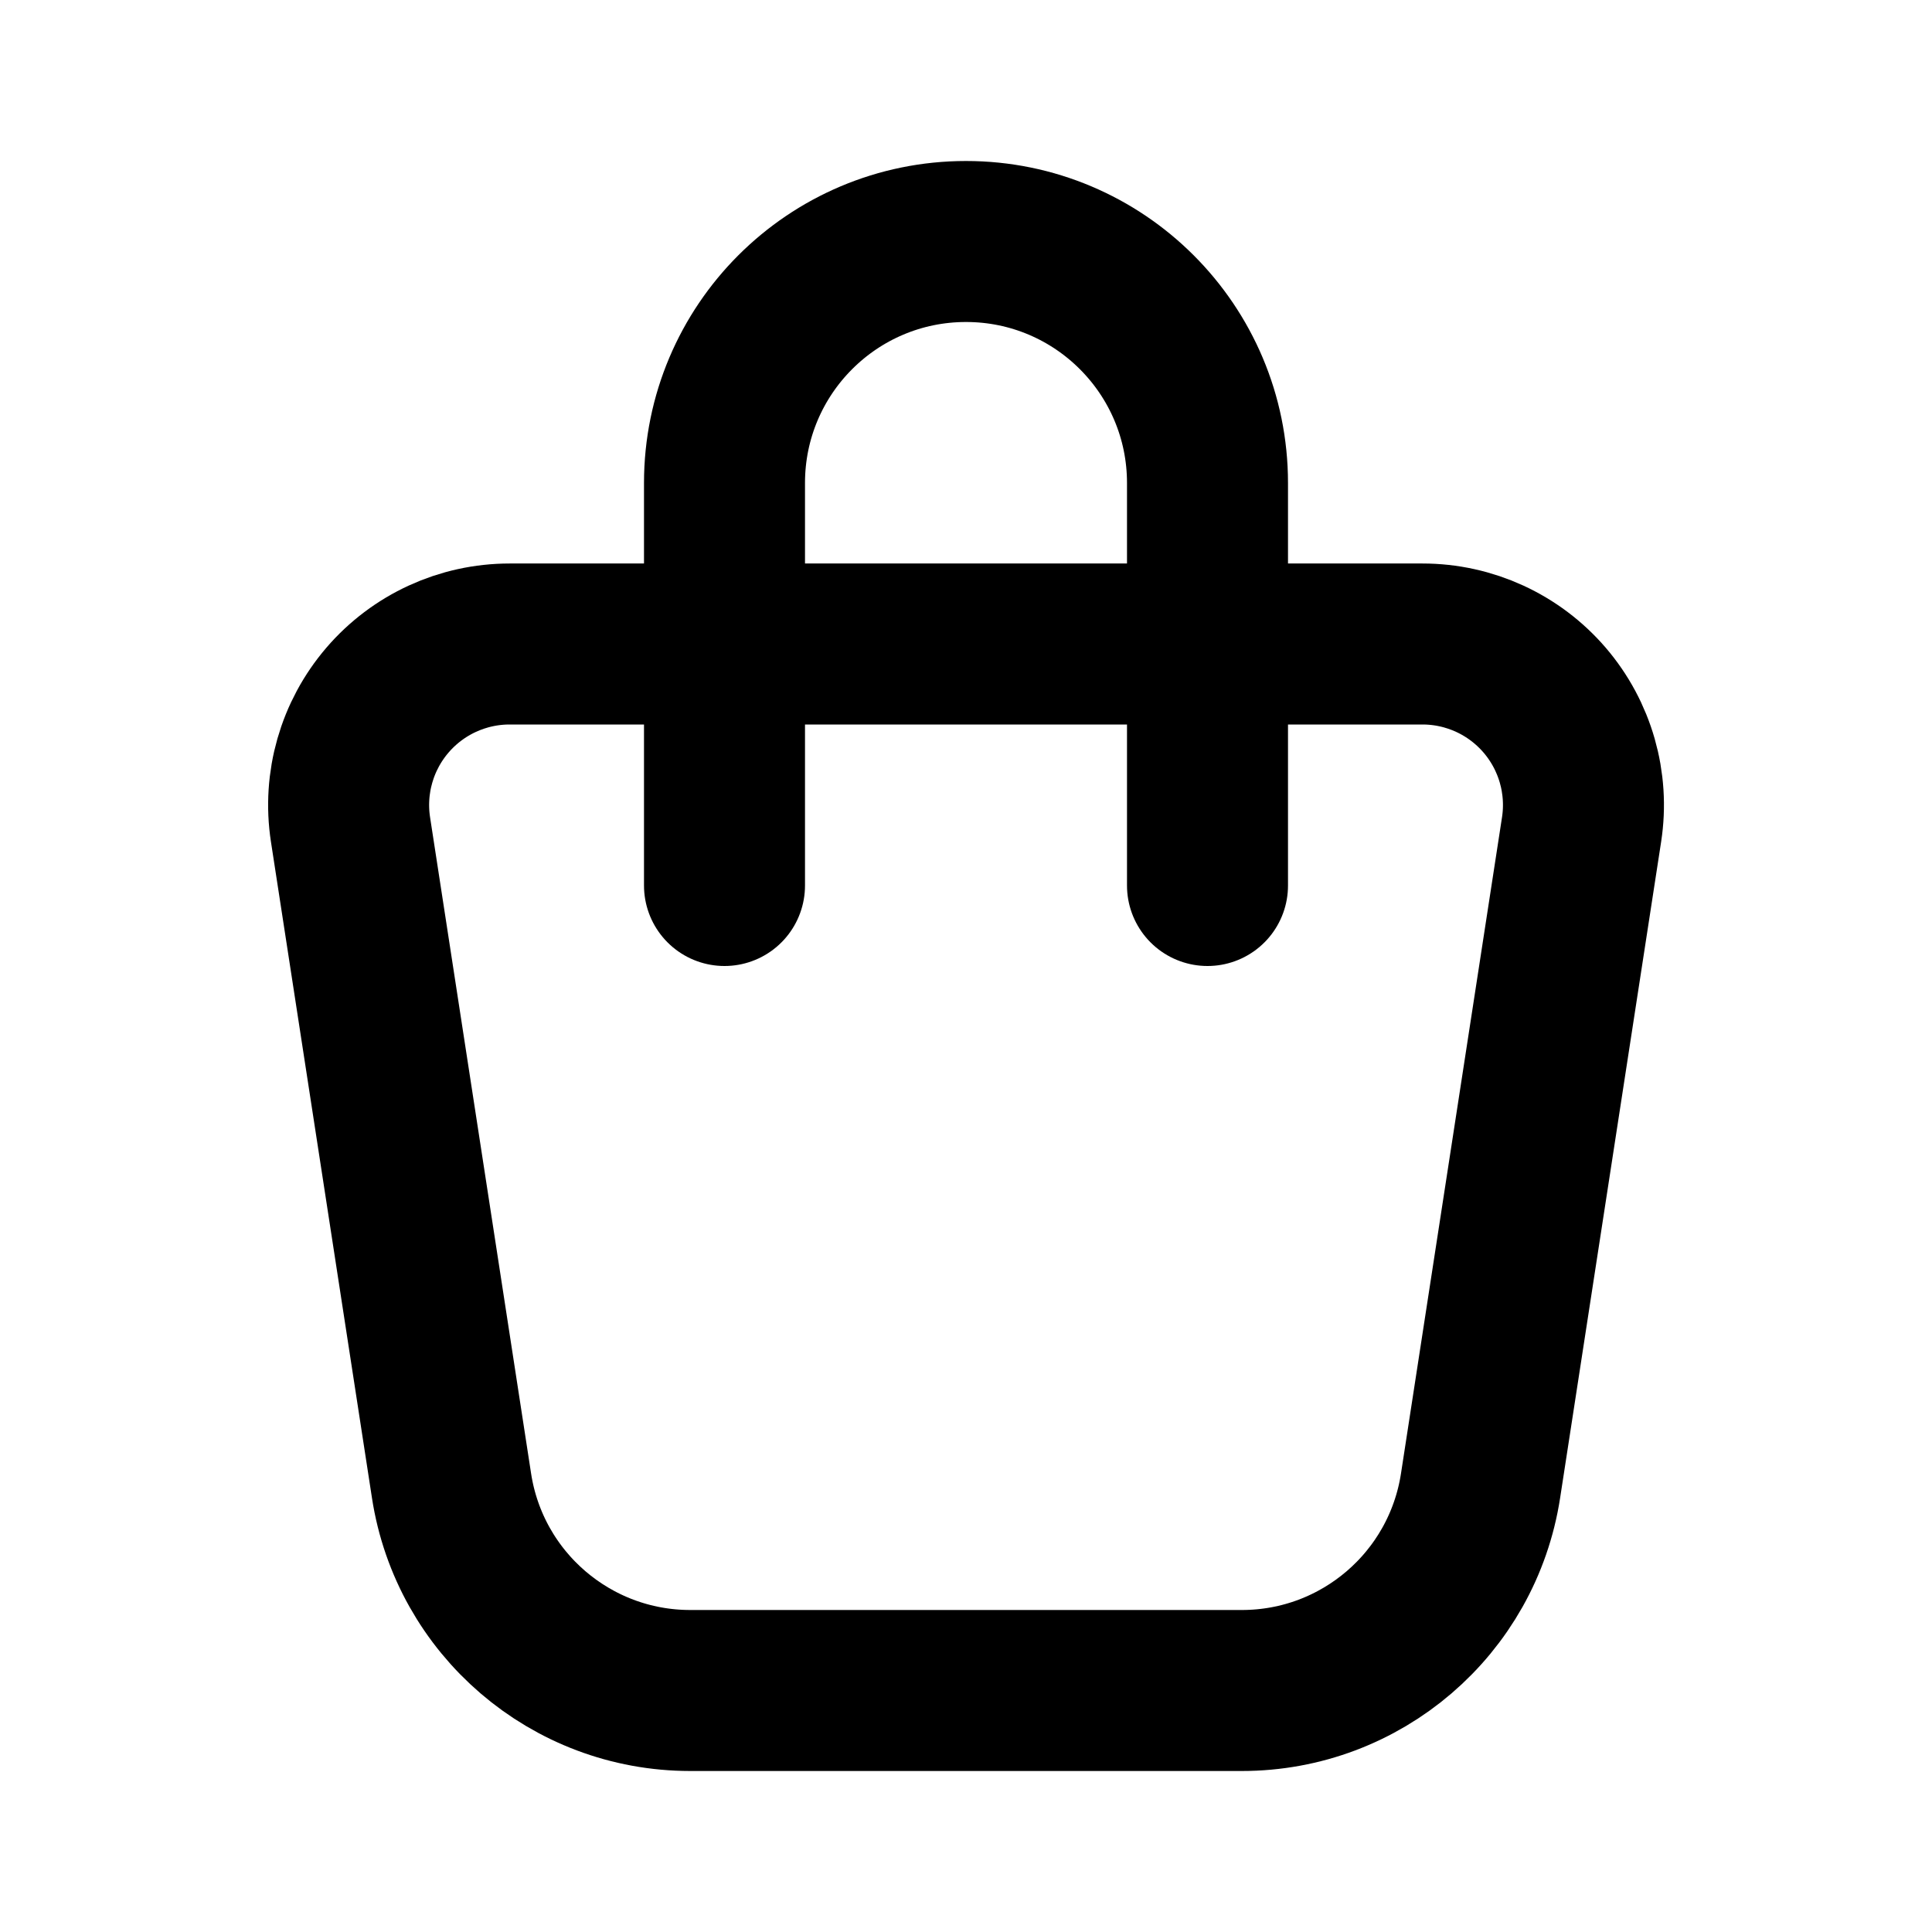
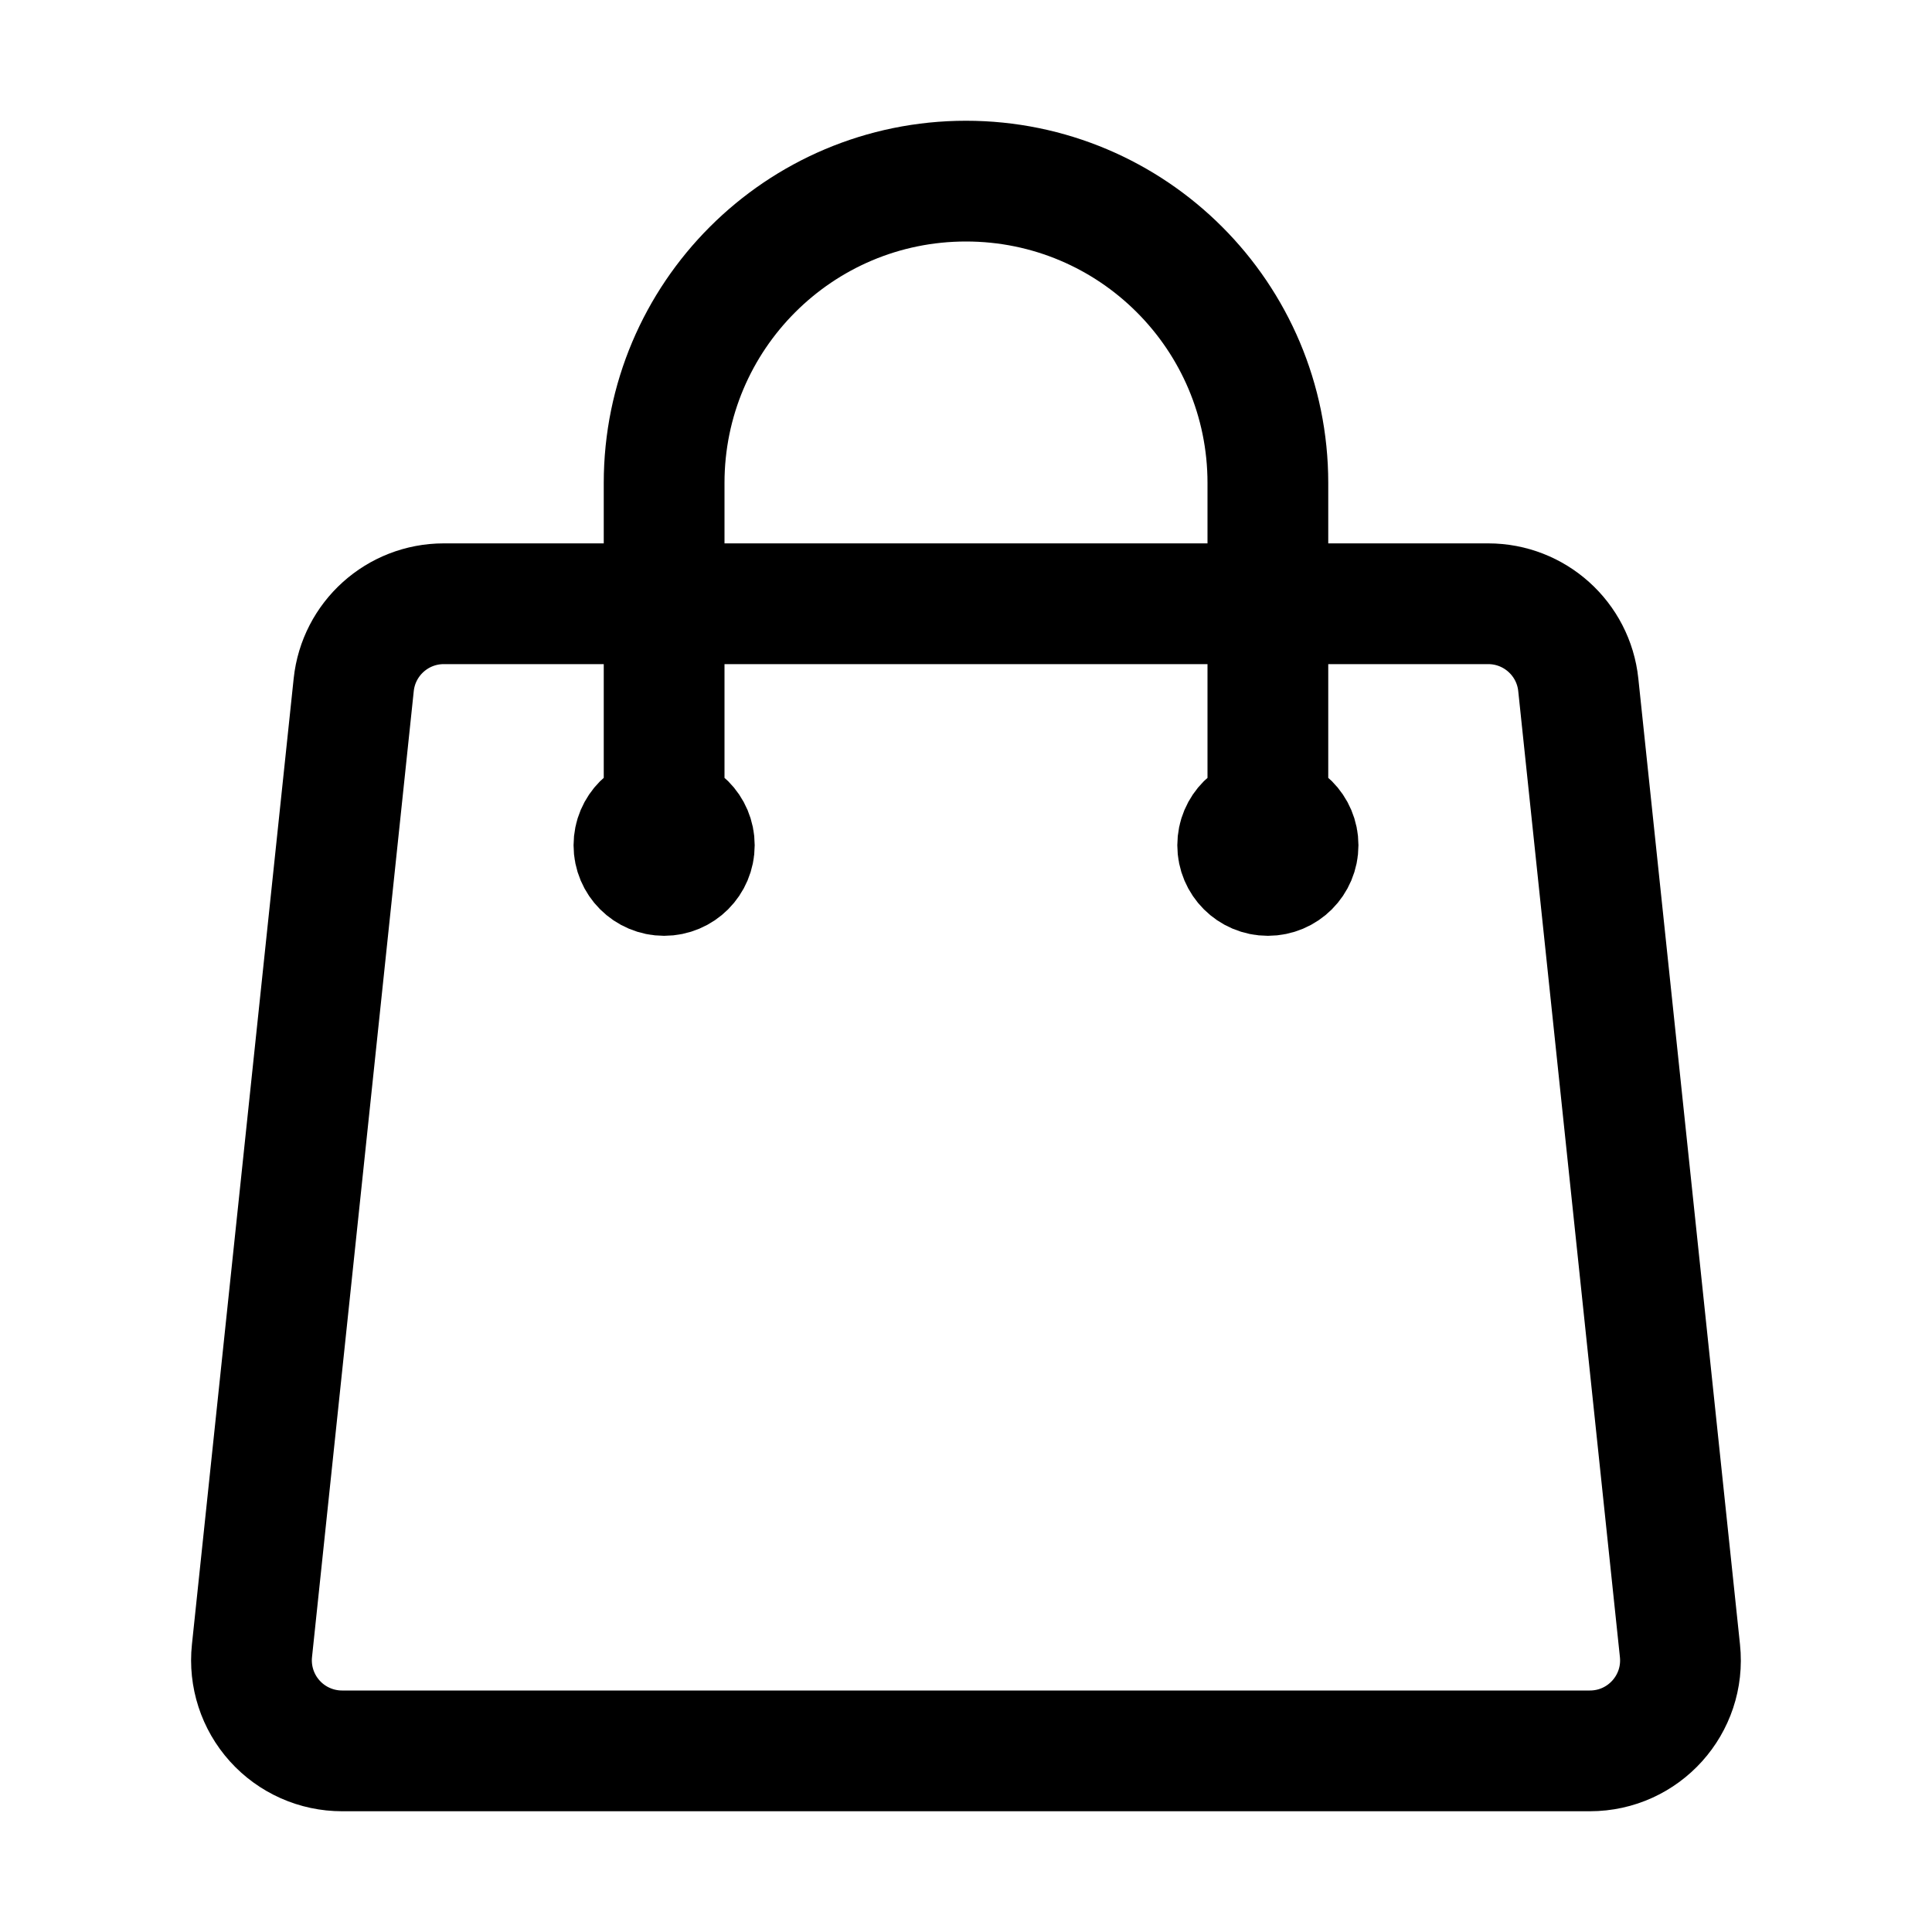
- <svg xmlns="http://www.w3.org/2000/svg" width="24" height="24" viewBox="0 0 24 24" fill="none" stroke="currentColor" stroke-width="2" stroke-linecap="round" stroke-linejoin="round" class="icon icon-tabler icons-tabler-outline icon-tabler-shopping-bag">
-   <path stroke="none" d="M0 0h24v24H0z" fill="none" />
-   <path d="M6.331 8h11.339a2 2 0 0 1 1.977 2.304l-1.255 8.152a3 3 0 0 1 -2.966 2.544h-6.852a3 3 0 0 1 -2.965 -2.544l-1.255 -8.152a2 2 0 0 1 1.977 -2.304z" />
-   <path d="M9 11v-5a3 3 0 0 1 6 0v5" />
+ <svg xmlns="http://www.w3.org/2000/svg" fill="none" viewBox="0 0 24 24" stroke-width="1.5" stroke="currentColor" aria-hidden="true" data-slot="icon">
+   <path stroke-linecap="round" stroke-linejoin="round" d="M15.75 10.5V6a3.75 3.75 0 1 0-7.5 0v4.5m11.356-1.993 1.263 12c.07.665-.45 1.243-1.119 1.243H4.25a1.125 1.125 0 0 1-1.12-1.243l1.264-12A1.125 1.125 0 0 1 5.513 7.5h12.974c.576 0 1.059.435 1.119 1.007ZM8.625 10.5a.375.375 0 1 1-.75 0 .375.375 0 0 1 .75 0Zm7.5 0a.375.375 0 1 1-.75 0 .375.375 0 0 1 .75 0Z" />
</svg>
